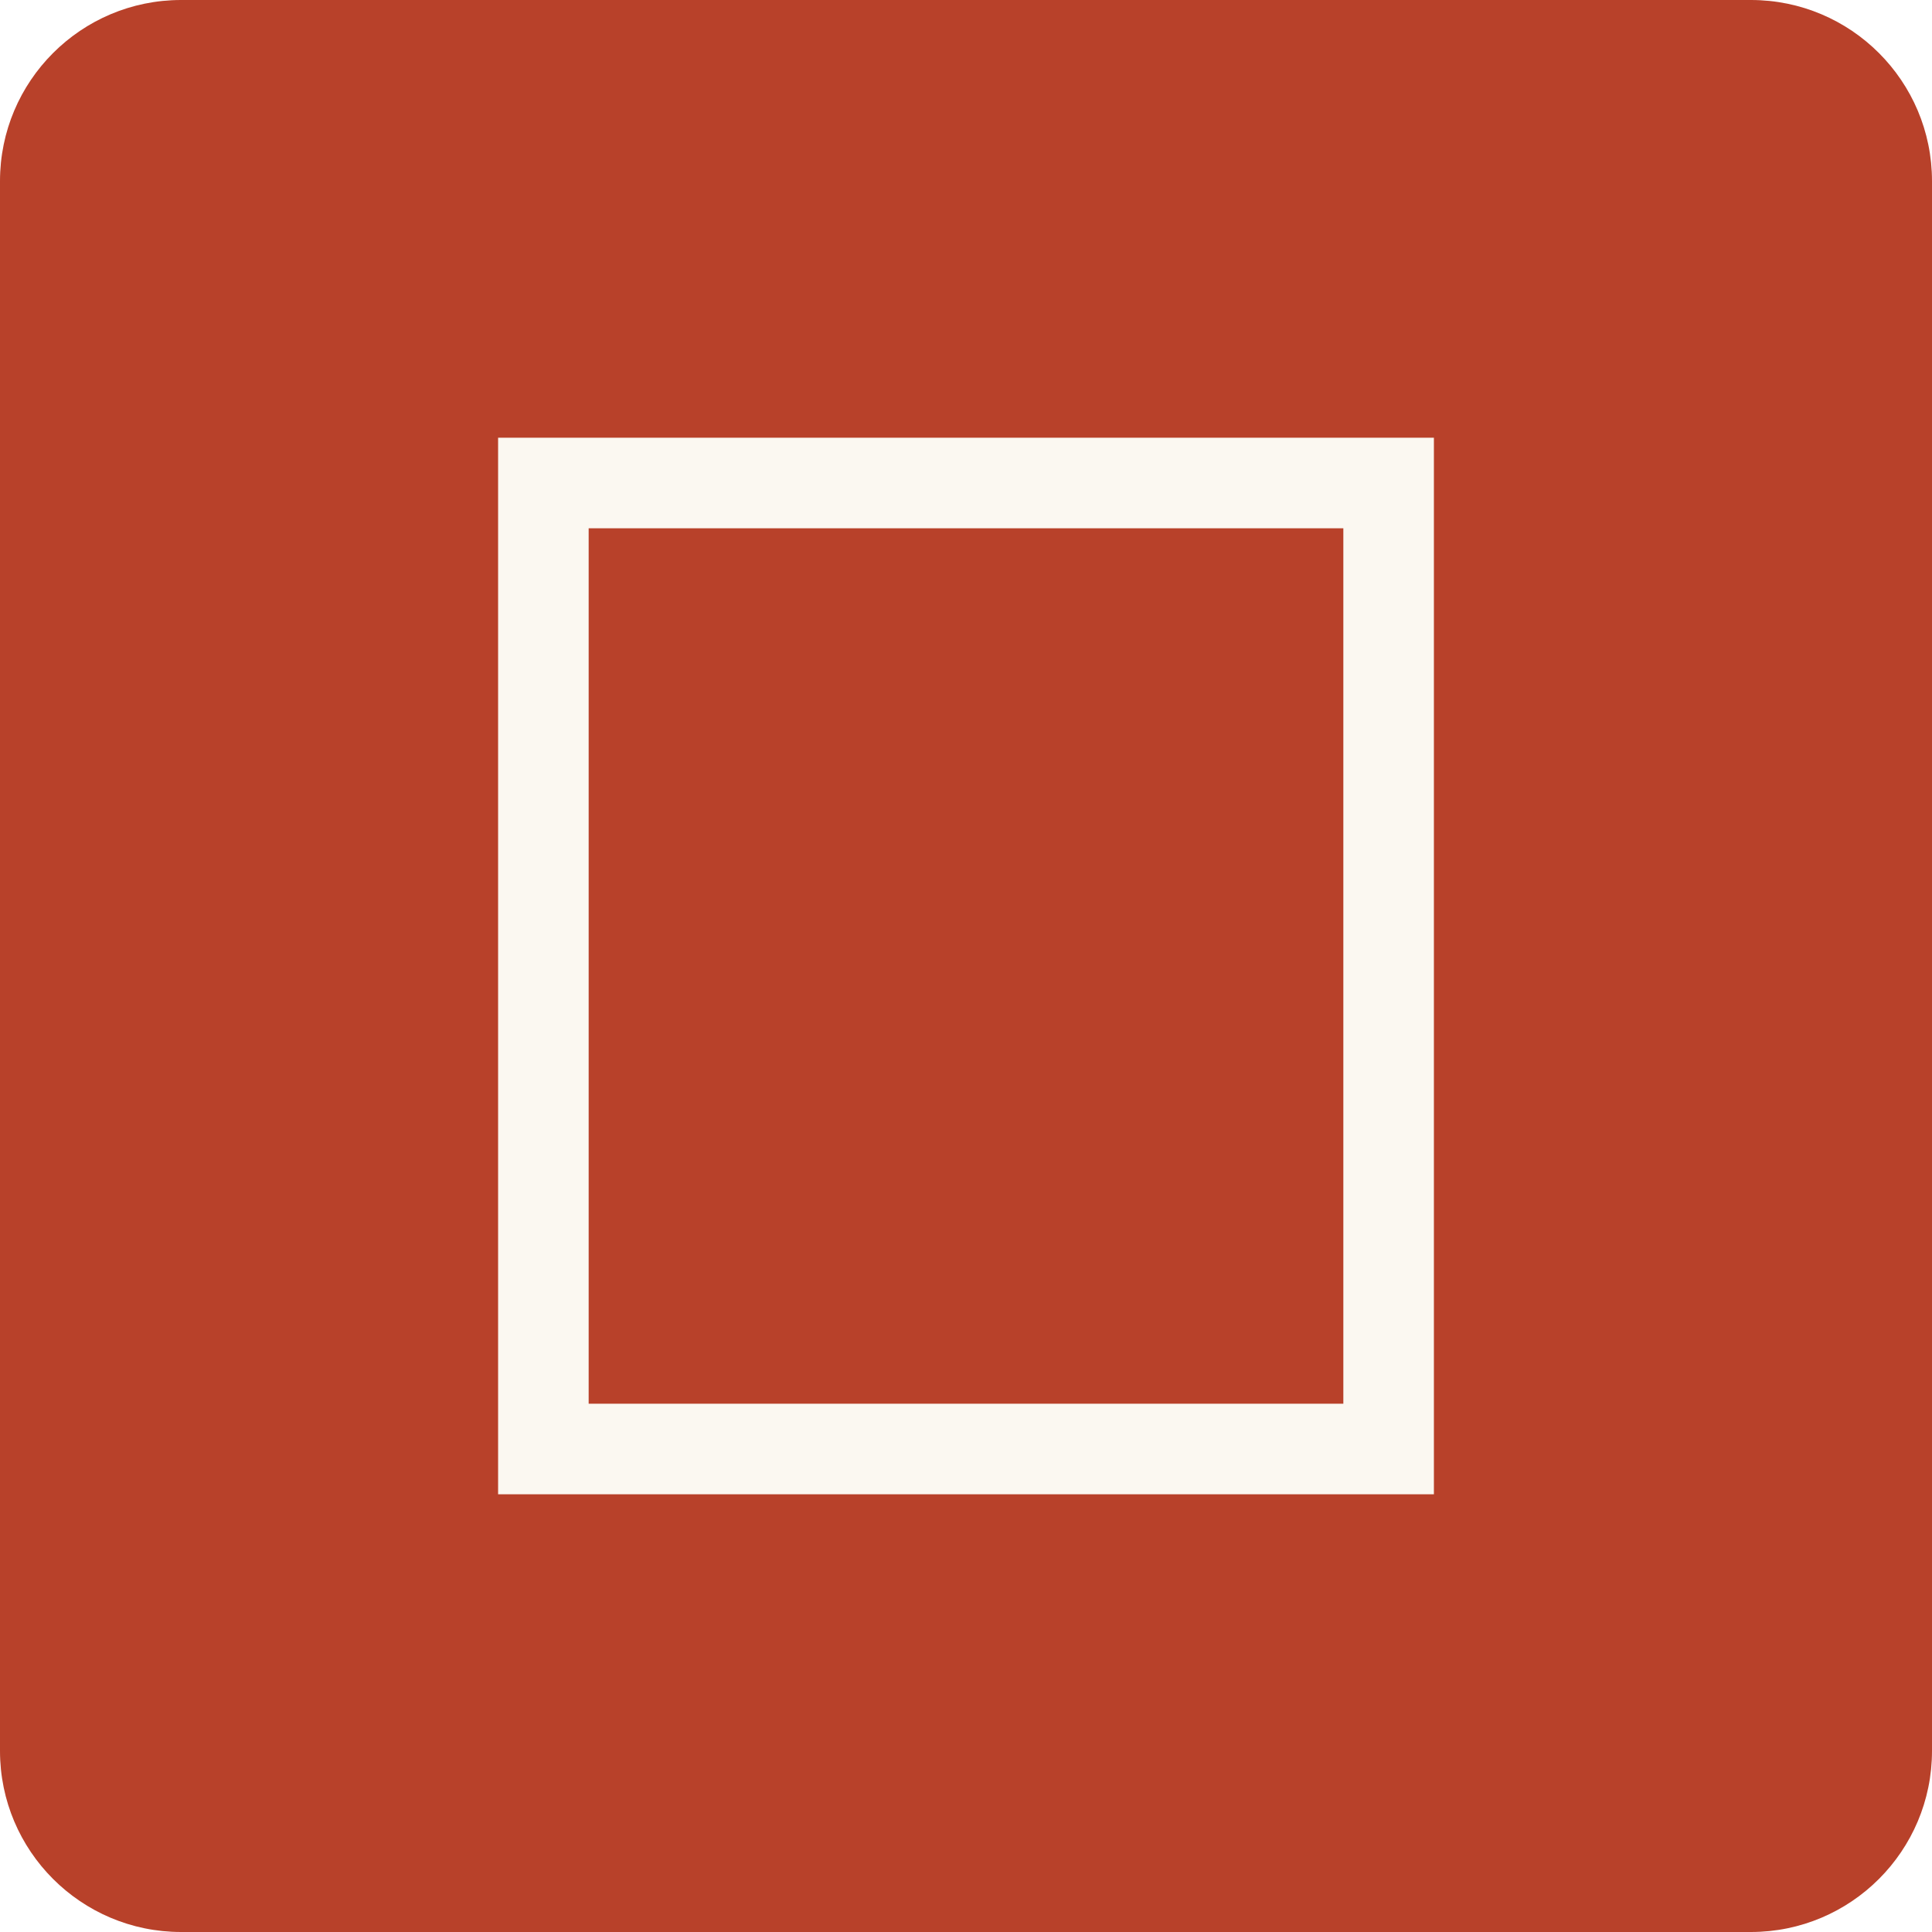
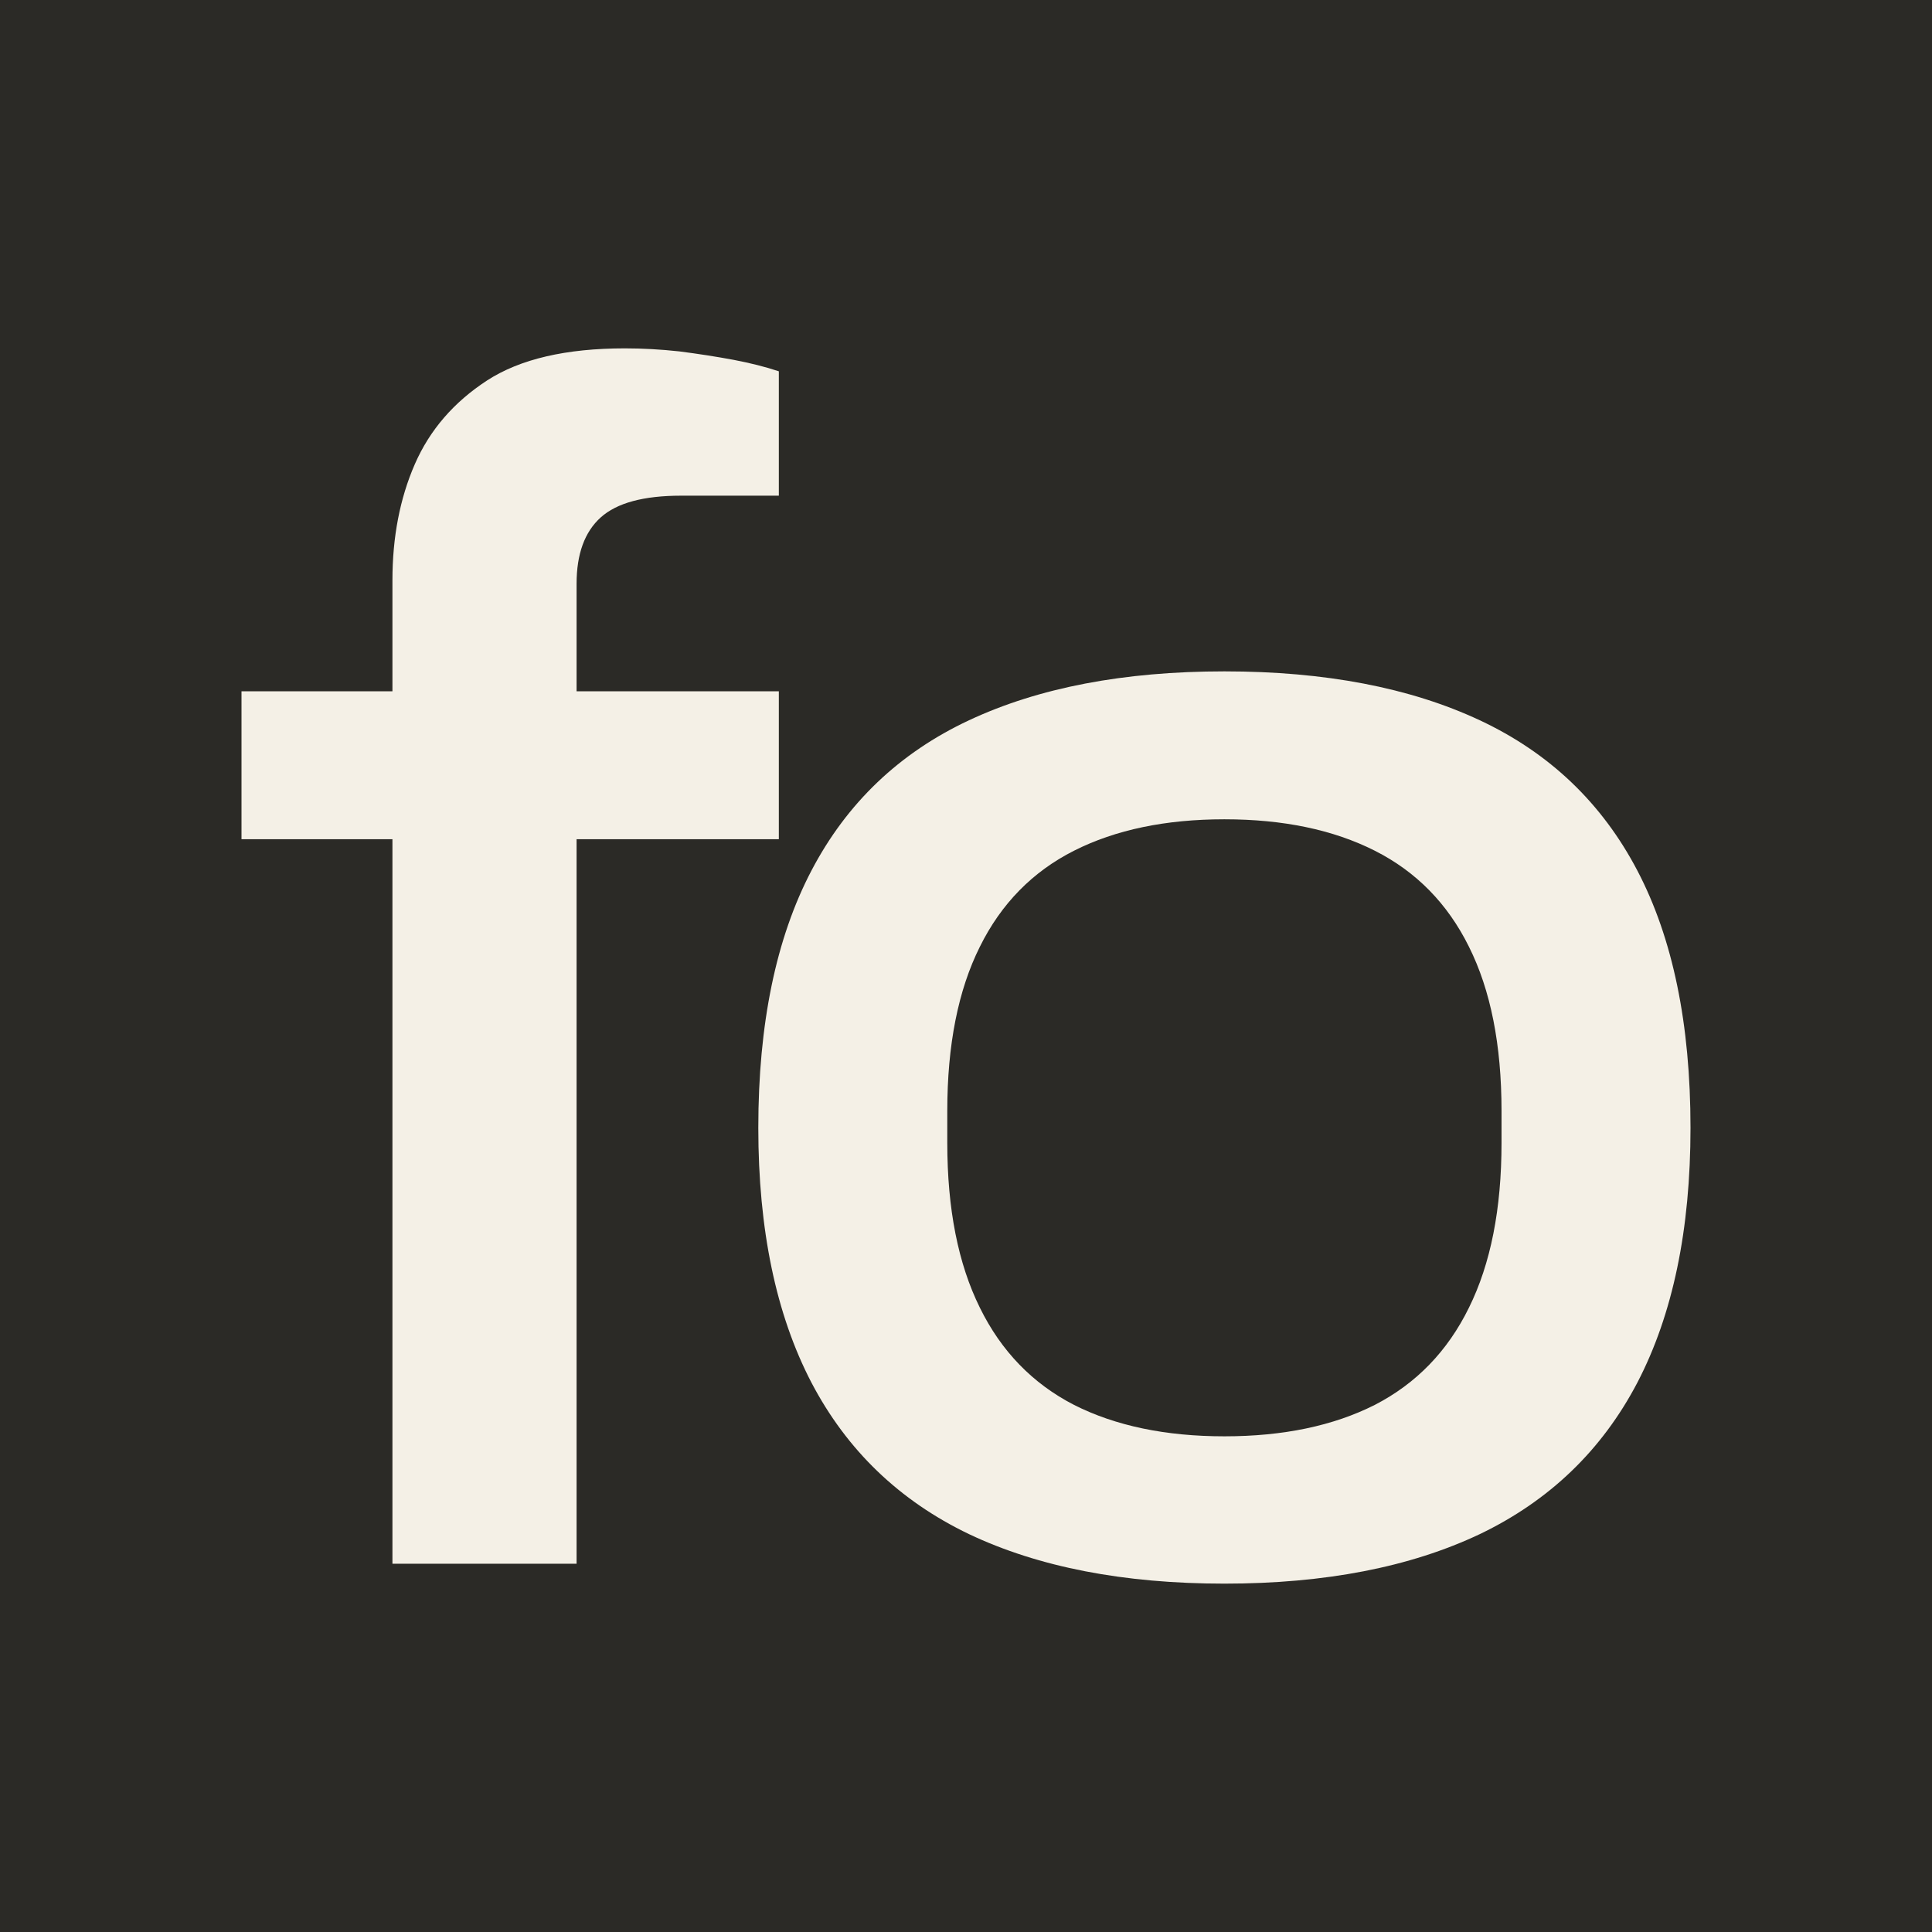
<svg xmlns="http://www.w3.org/2000/svg" viewBox="0 0 32 32">
-   <rect width="32" height="32" rx="3" fill="#B8412A" />
-   <rect x="9" y="8" width="14" height="16" fill="none" stroke="#FBF8F1" stroke-width="1.5" />
+   <rect width="32" height="32" fill="#2B2A26" />
+   <path fill="#F4F0E6" d="M6.5 25.9L6.5 13.9L4 13.9L4 11.45L6.5 11.45L6.5 9.61Q6.5 8.54 6.87 7.69Q7.24 6.84 8.07 6.3Q8.89 5.77 10.35 5.77Q10.79 5.77 11.25 5.82Q11.72 5.88 12.15 5.96Q12.57 6.04 12.9 6.15L12.9 8.21L11.28 8.21Q10.35 8.21 9.95 8.57Q9.55 8.93 9.55 9.67L9.55 11.45L12.9 11.45L12.9 13.9L9.55 13.9L9.55 25.9ZM20.28 26.23Q17.78 26.23 16.05 25.41Q14.32 24.58 13.44 22.9Q12.56 21.21 12.56 18.68Q12.56 16.1 13.44 14.42Q14.32 12.74 16.05 11.93Q17.78 11.12 20.28 11.12Q22.78 11.12 24.51 11.93Q26.24 12.74 27.12 14.42Q28 16.1 28 18.68Q28 21.21 27.12 22.9Q26.24 24.58 24.51 25.41Q22.78 26.23 20.28 26.23ZM20.28 23.79Q21.74 23.79 22.77 23.27Q23.8 22.74 24.33 21.66Q24.87 20.57 24.87 18.93L24.87 18.4Q24.87 16.76 24.33 15.68Q23.8 14.61 22.77 14.09Q21.74 13.57 20.28 13.57Q18.82 13.57 17.79 14.09Q16.76 14.61 16.23 15.68Q15.69 16.76 15.69 18.4L15.69 18.93Q15.69 20.57 16.23 21.66Q16.76 22.74 17.79 23.27Q18.82 23.79 20.28 23.79Z" />
</svg>
